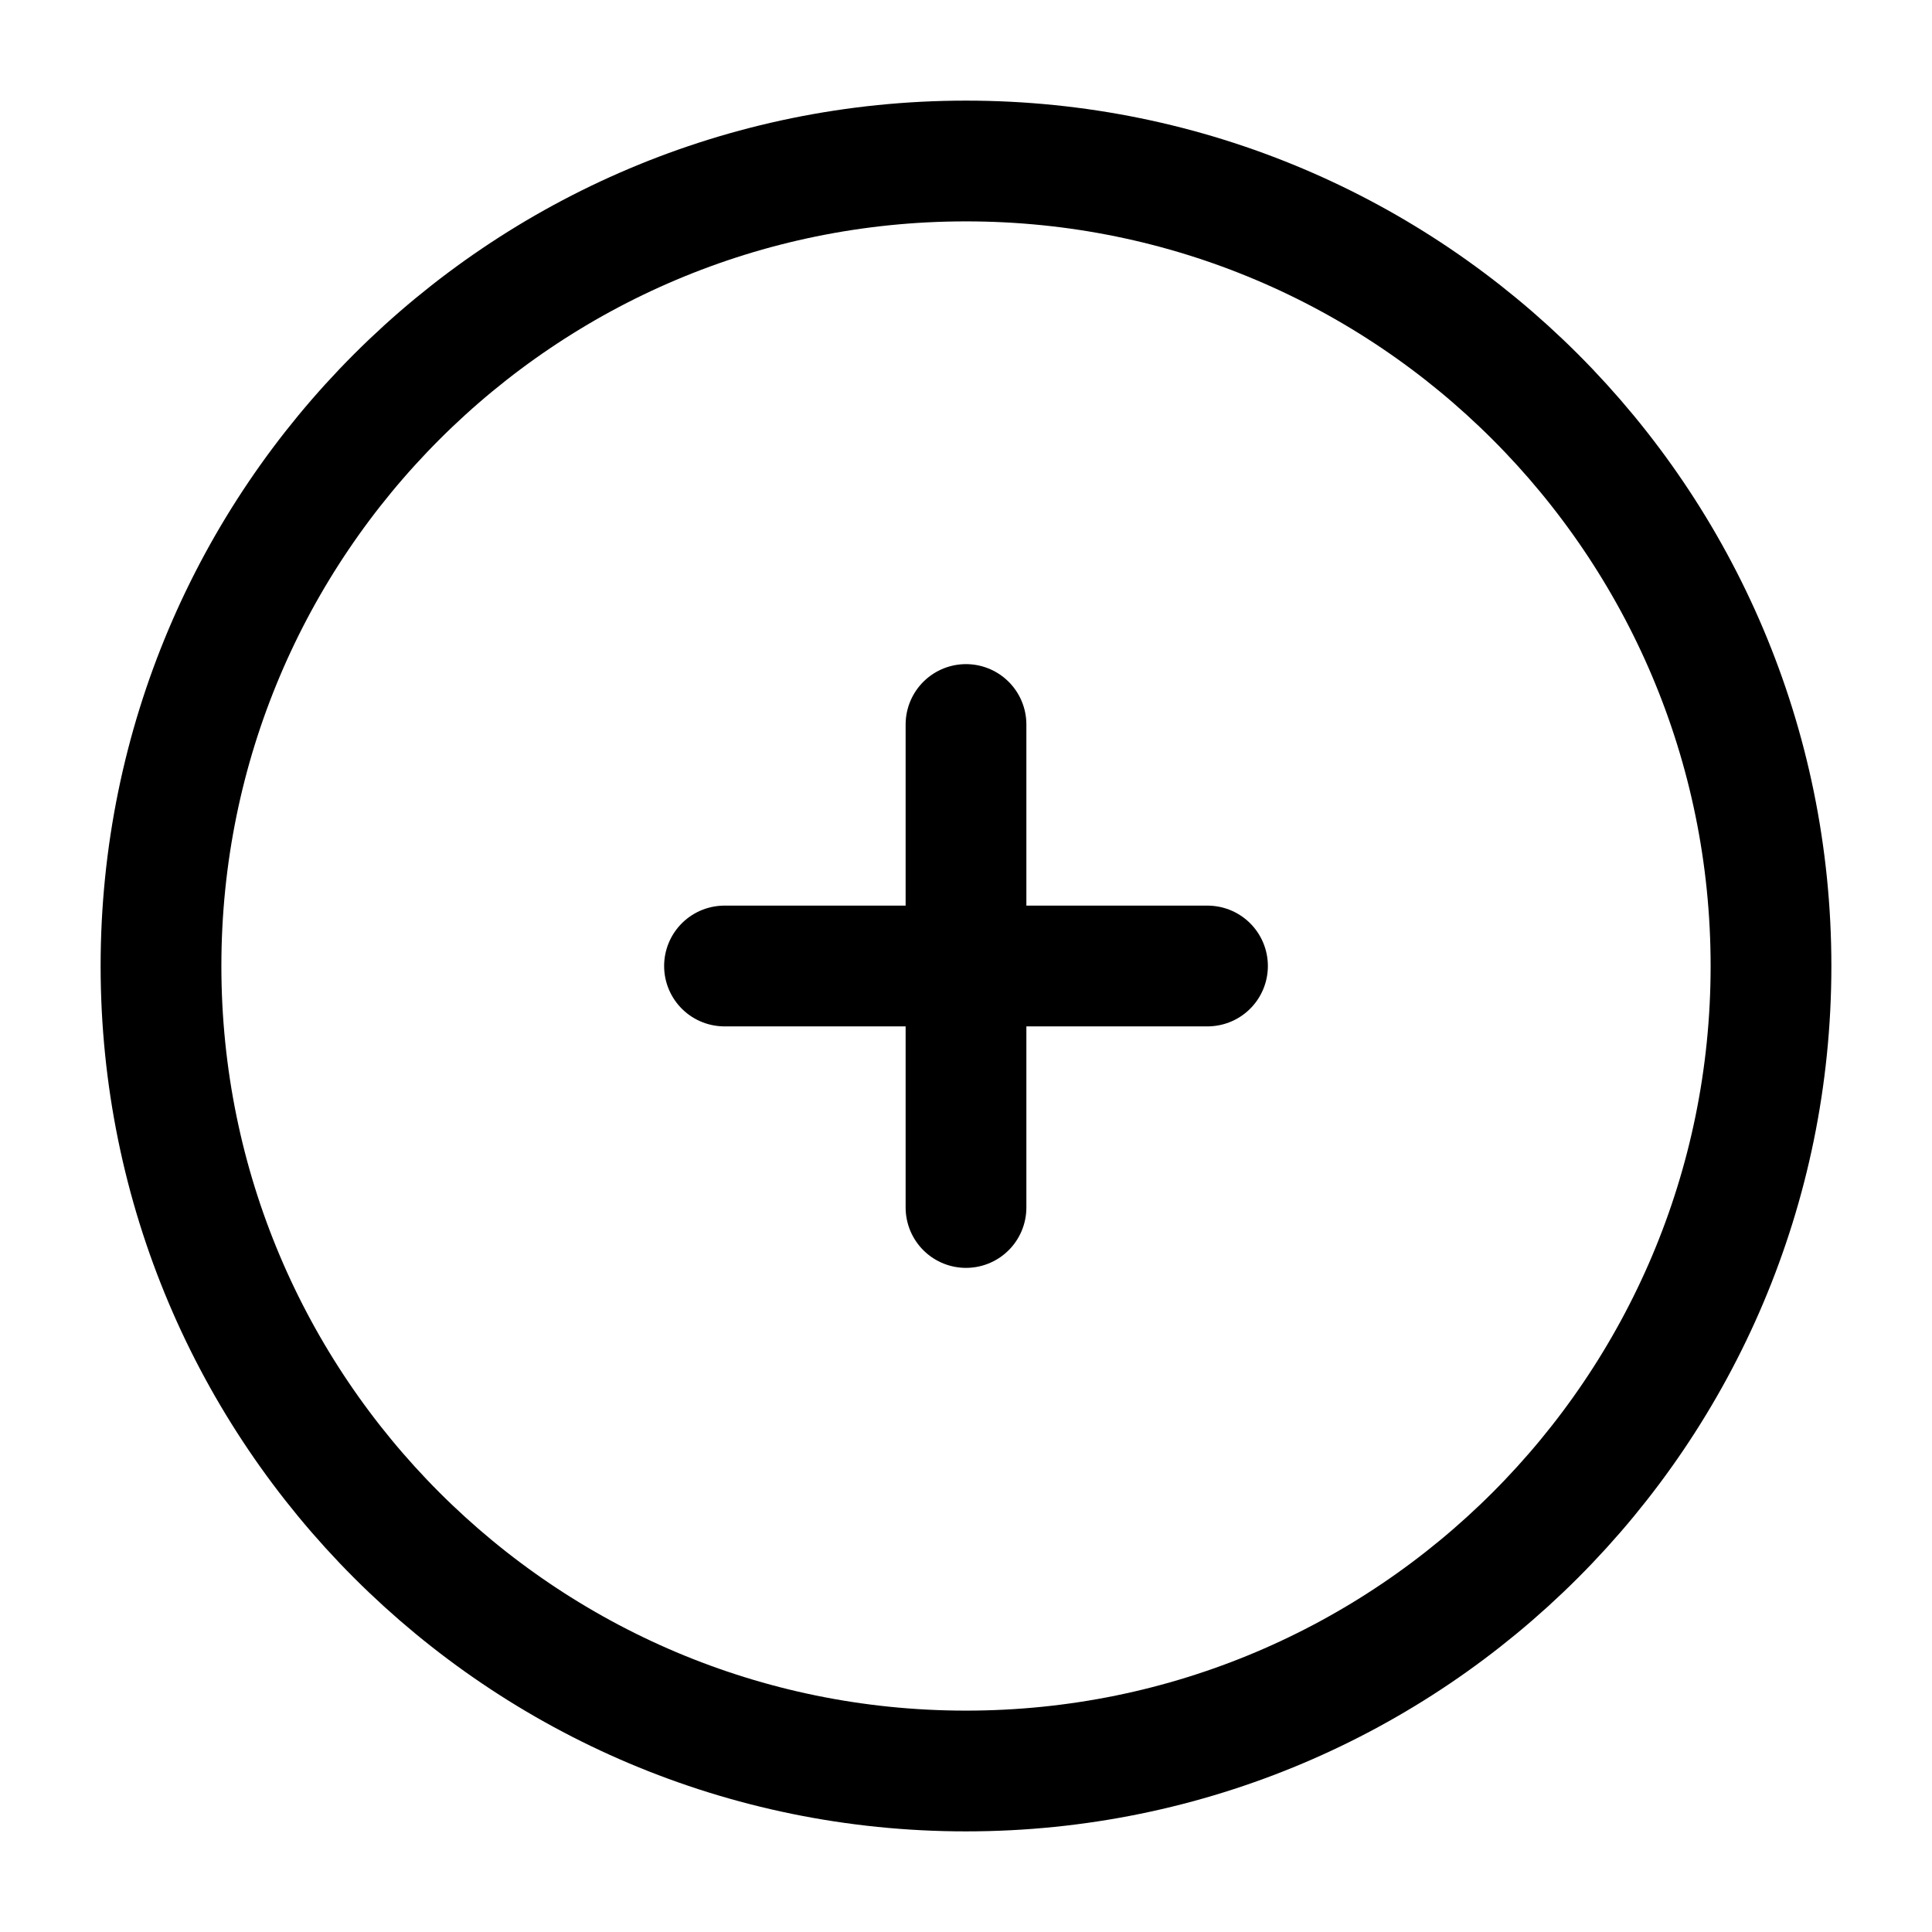
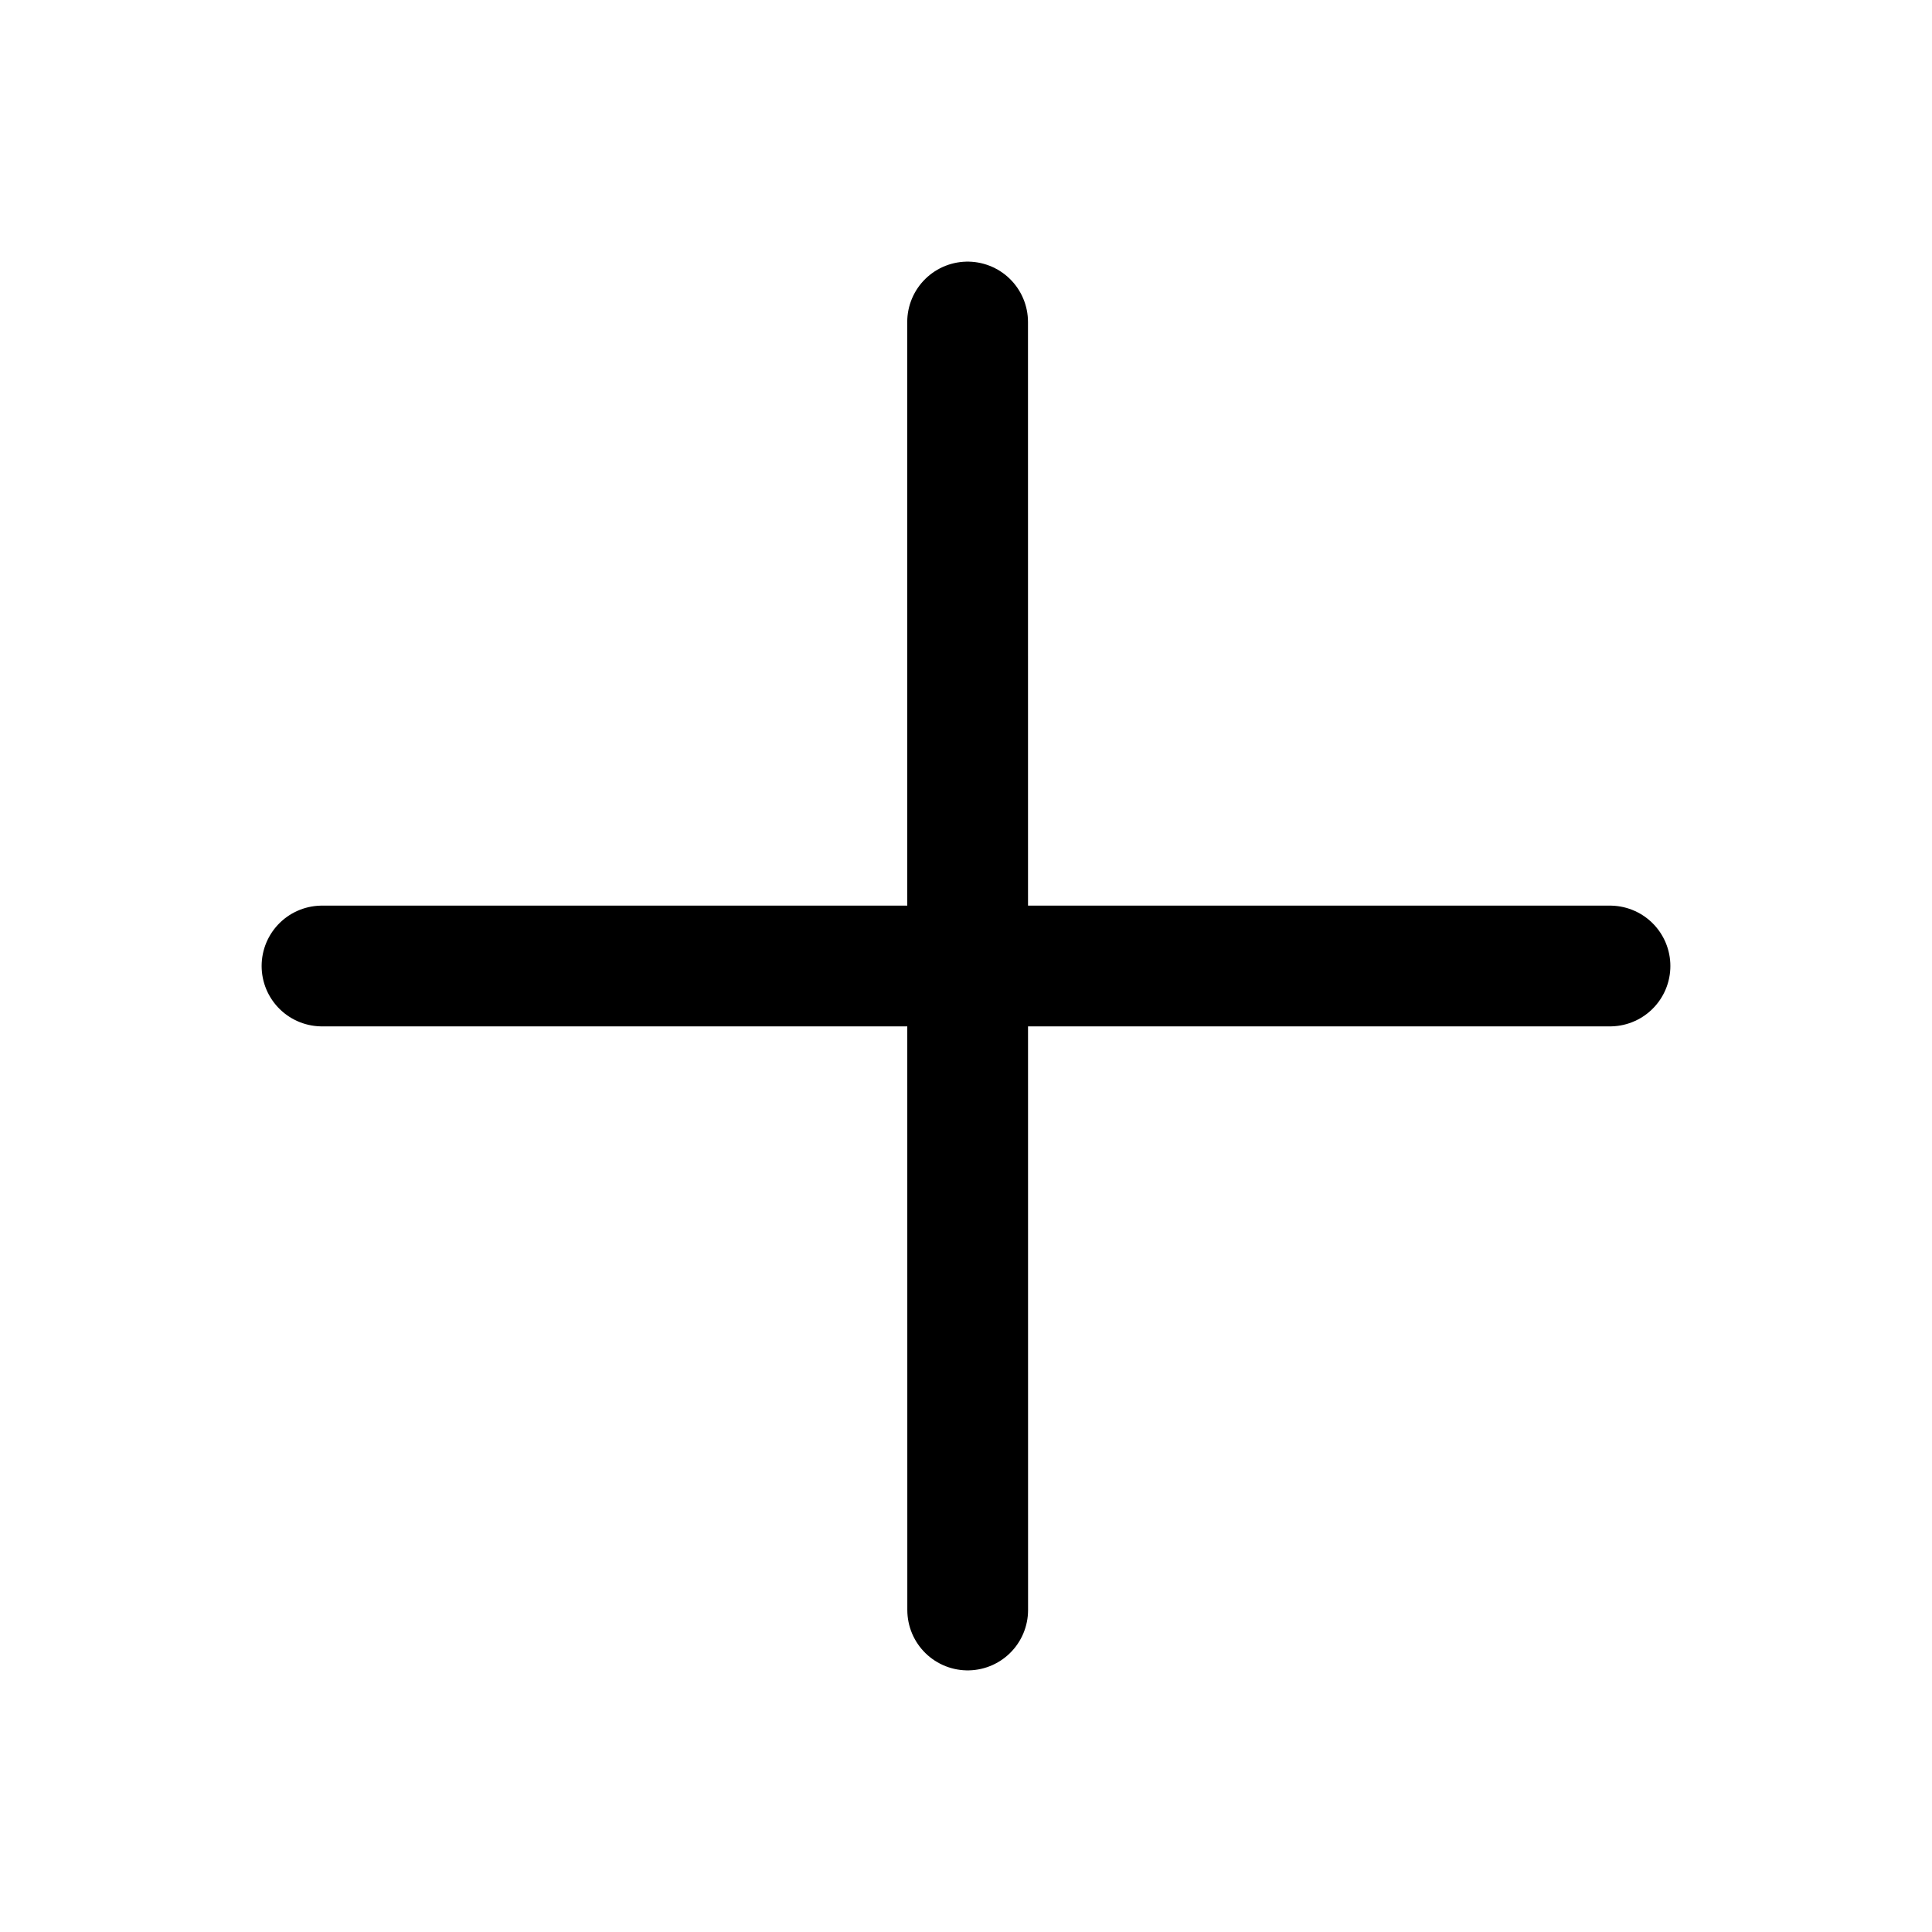
- <svg xmlns="http://www.w3.org/2000/svg" width="24" height="24" viewBox="0 0 24 24" fill="none" stroke-width="1.5" class="solar solar-add-circle-linear">
-   <circle cx="12" cy="12" r="10" stroke="currentColor" stroke-linecap="round" />
-   <path d="M15 12L12 12M12 12L9 12M12 12L12 9M12 12L12 15" stroke="currentColor" stroke-linecap="round" />
+ <svg xmlns="http://www.w3.org/2000/svg" width="24" height="24" viewBox="0 0 24 24" fill="none" stroke-width="1.5" class="solar solar-add-linear">
+   <path d="M4 12L20 12" stroke="currentColor" stroke-linecap="round" />
+   <path d="M12.02 4L12.021 20" stroke="currentColor" stroke-linecap="round" />
</svg>
